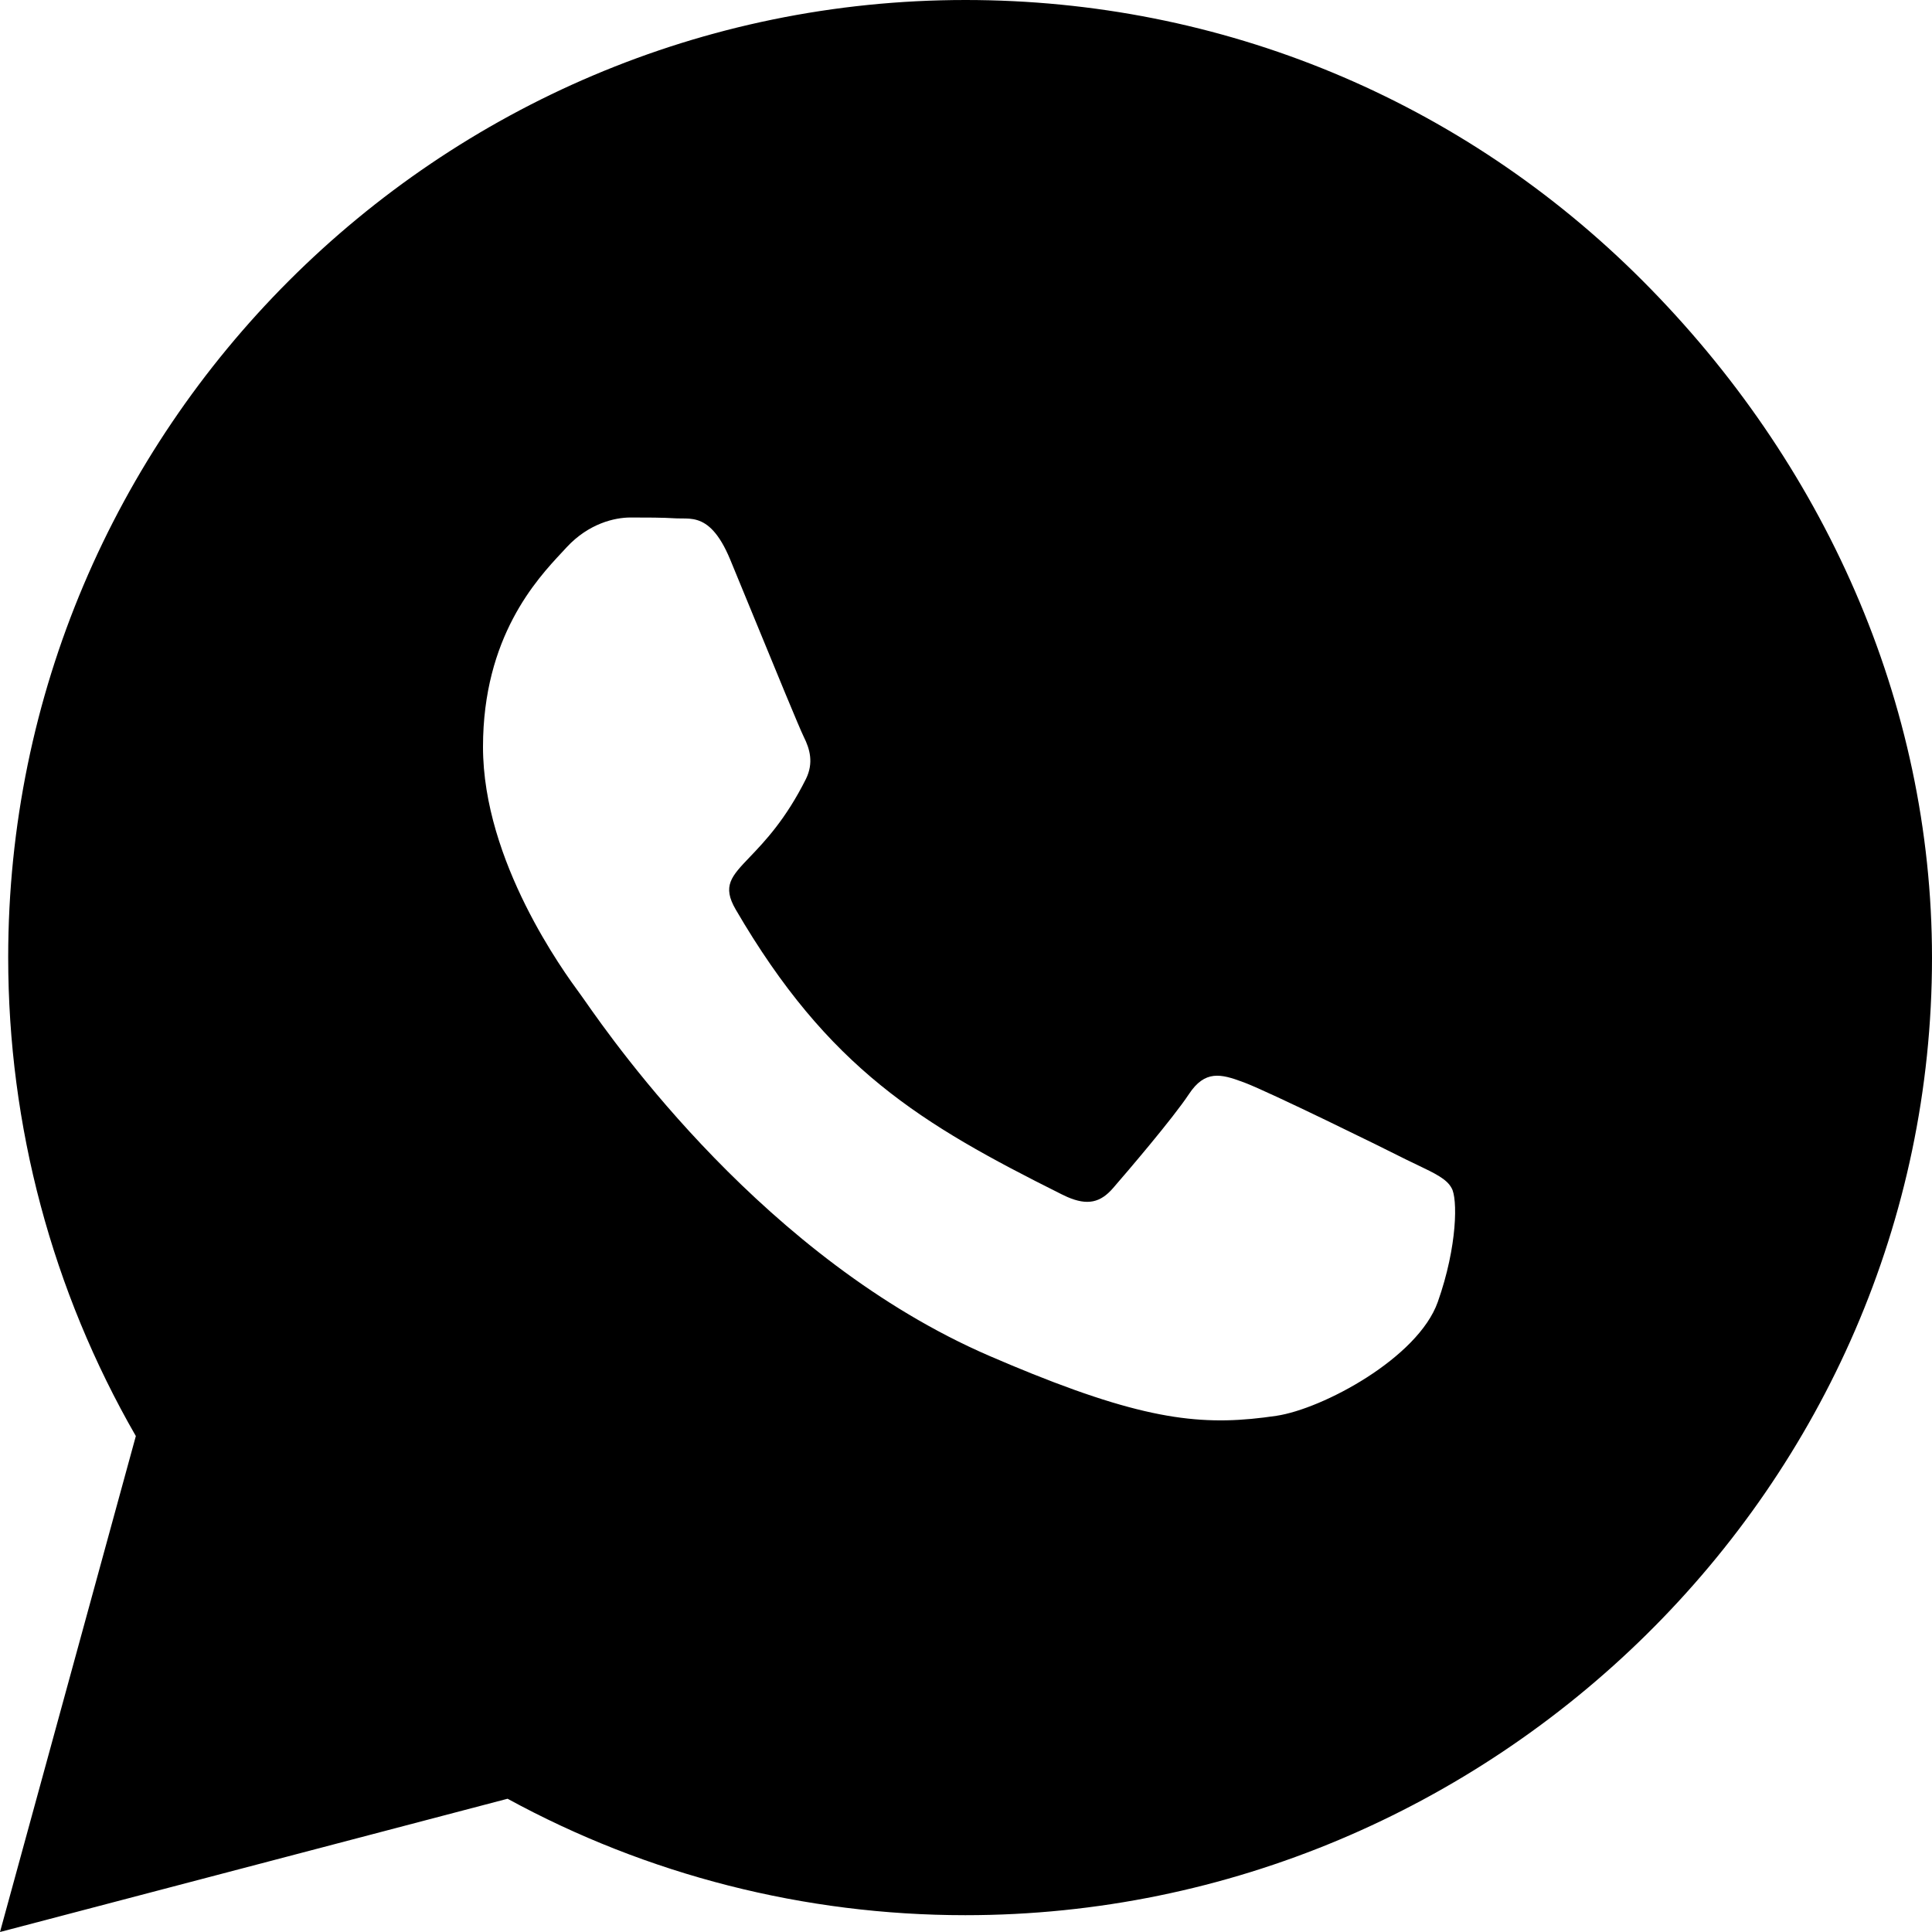
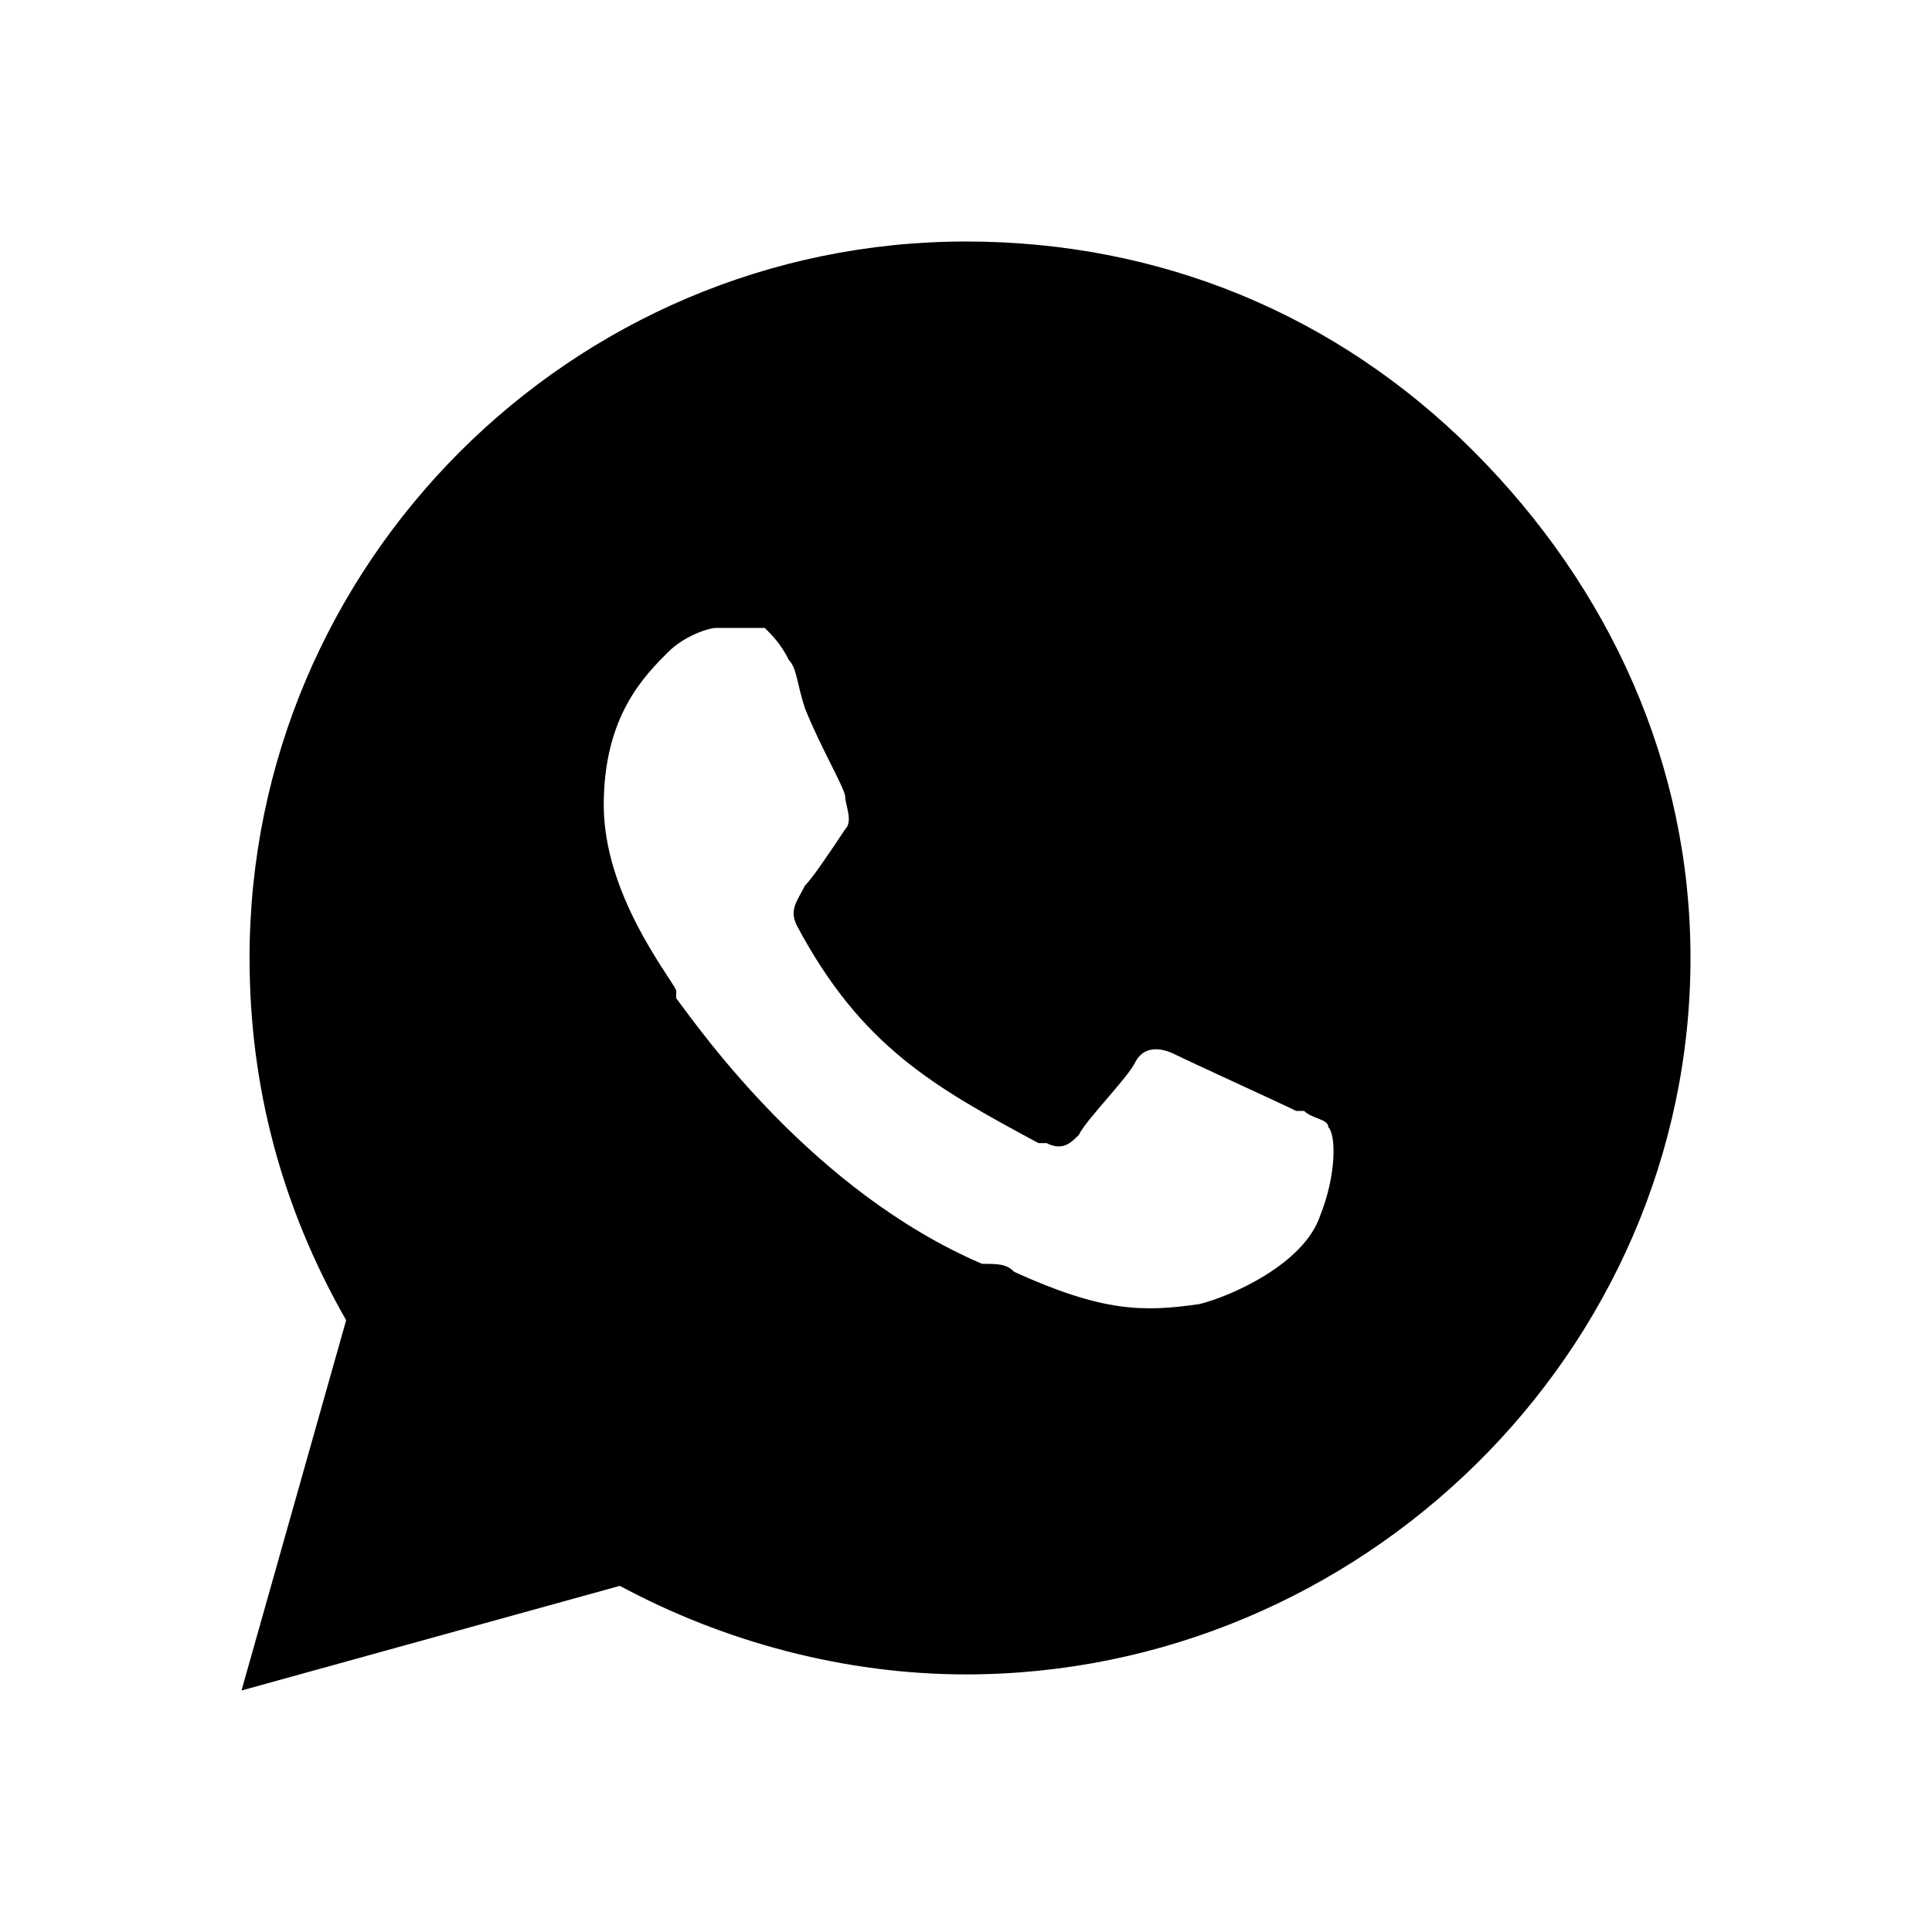
- <svg xmlns="http://www.w3.org/2000/svg" width="448" height="448" viewBox="0 0 448 448" fill="none">
-   <path fill-rule="evenodd" clip-rule="evenodd" d="M223.9 0C283.2 0 339 23.1 380.9 65.1C422.8 107.1 448 162.8 448 222.1C448 344.5 346.2 444.1 223.9 444.1H223.8C186.6 444.1 150.1 434.8 117.7 417.1L0 448L31.5 333C12.1 299.3 1.9 261.1 1.9 222C1.9 99.6 101.5 0 223.9 0ZM239.29 318.531C267.382 329.82 280.15 330.641 296 328.3C306.7 326.7 328.8 314.9 333.4 301.9C338 288.9 338 277.8 336.6 275.5C335.513 273.409 332.747 272.088 328.655 270.132C327.853 269.749 327.001 269.342 326.1 268.9C320.723 266.163 294.512 253.295 288.576 251.038C288.44 250.986 288.314 250.94 288.2 250.9C283.1 249 279.4 248.1 275.7 253.7C272 259.3 261.4 271.7 258.1 275.5C255.183 278.873 252.182 279.587 247.507 277.565C247.054 277.369 246.586 277.147 246.1 276.9C213.5 260.6 192.1 247.8 170.6 210.9C167.435 205.458 169.542 203.254 173.857 198.74C177.313 195.125 182.186 190.028 186.9 180.6C188.7 176.9 187.8 173.7 186.4 170.9C185.414 168.927 179.611 154.79 174.66 142.727C172.585 137.671 170.659 132.979 169.3 129.7C166.735 123.545 164.138 121.385 161.749 120.628C160.455 120.219 159.222 120.221 158.088 120.223C157.643 120.224 157.212 120.224 156.8 120.2C153.6 120 149.9 120 146.2 120C142.5 120 136.5 121.4 131.4 126.9C131.064 127.268 130.689 127.671 130.281 128.108C124.48 134.323 112 147.696 112 173.2C112 199.791 130.88 225.529 134.356 230.266C134.448 230.393 134.53 230.504 134.6 230.6C134.793 230.855 135.144 231.357 135.649 232.079C142.487 241.854 177.532 291.958 229.4 314.4C232.9 315.911 236.188 317.285 239.29 318.531Z" fill="black" />
+ <svg xmlns="http://www.w3.org/2000/svg" version="1.1" id="Layer_2" x="0px" y="0px" viewBox="0 0 24 24" style="enable-background:new 0 0 24 24;" xml:space="preserve">
+   <style type="text/css">
+ 	.st0{fill-rule:evenodd;clip-rule:evenodd;}
+ </style>
+   <path class="st0" d="M12,3c2.4,0,4.6,0.9,6.3,2.6C20,7.3,21,9.5,21,11.9c0,4.9-4.1,8.9-9,8.9h0c-1.5,0-3-0.4-4.3-1.1L3,21l1.3-4.6  c-0.8-1.4-1.2-2.9-1.2-4.5C3.1,7,7.1,3,12,3z M12.6,15.8c1.1,0.5,1.6,0.5,2.3,0.4c0.4-0.1,1.3-0.5,1.5-1.1c0.2-0.5,0.2-1,0.1-1.1  c0-0.1-0.2-0.1-0.3-0.2c0,0-0.1,0-0.1,0c-0.2-0.1-1.3-0.6-1.5-0.7c0,0,0,0,0,0c-0.2-0.1-0.4-0.1-0.5,0.1c-0.1,0.2-0.6,0.7-0.7,0.9  c-0.1,0.1-0.2,0.2-0.4,0.1c0,0,0,0-0.1,0c-1.3-0.7-2.2-1.2-3-2.7c-0.1-0.2,0-0.3,0.1-0.5c0.1-0.1,0.3-0.4,0.5-0.7  c0.1-0.1,0-0.3,0-0.4c0-0.1-0.3-0.6-0.5-1.1C9.9,8.5,9.9,8.3,9.8,8.2C9.7,8,9.6,7.9,9.5,7.8c-0.1,0-0.1,0-0.1,0c0,0,0,0-0.1,0  c-0.1,0-0.3,0-0.4,0S8.5,7.9,8.3,8.1c0,0,0,0,0,0C8,8.4,7.5,8.9,7.5,10c0,1.1,0.8,2.1,0.9,2.3c0,0,0,0,0,0c0,0,0,0,0,0.1  c0.3,0.4,1.7,2.4,3.8,3.3C12.4,15.7,12.5,15.7,12.6,15.8z" />
</svg>
